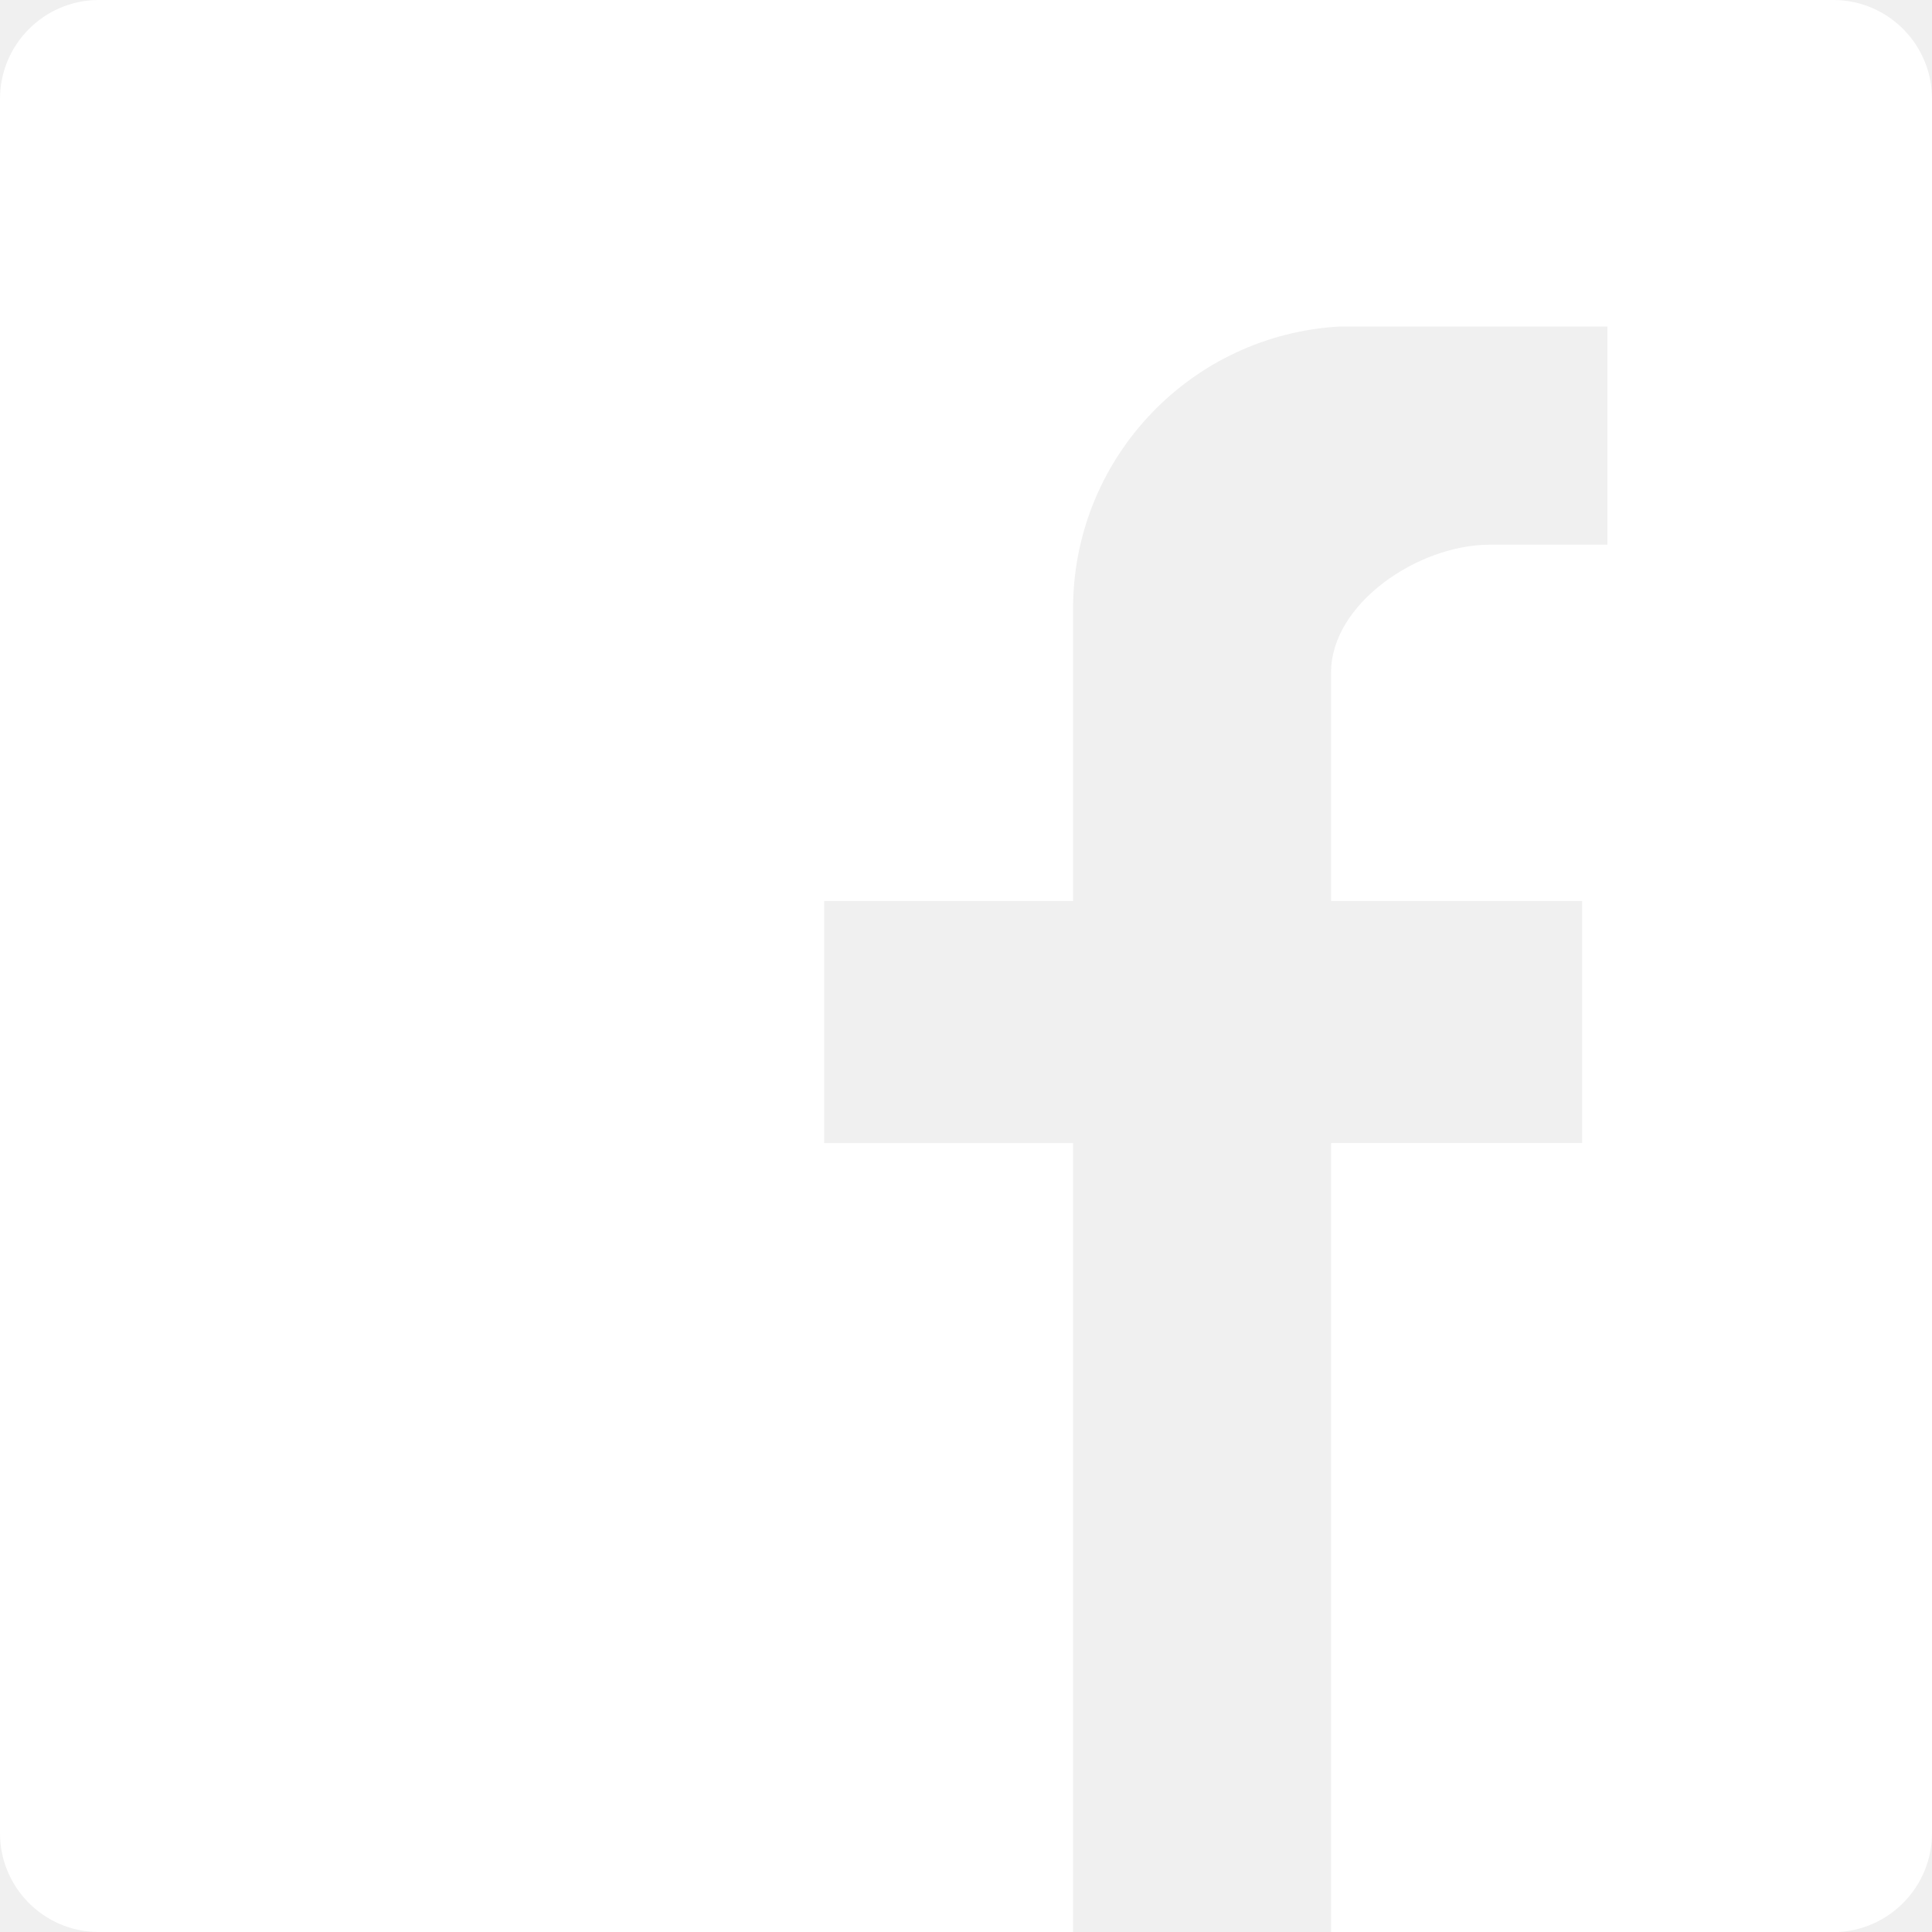
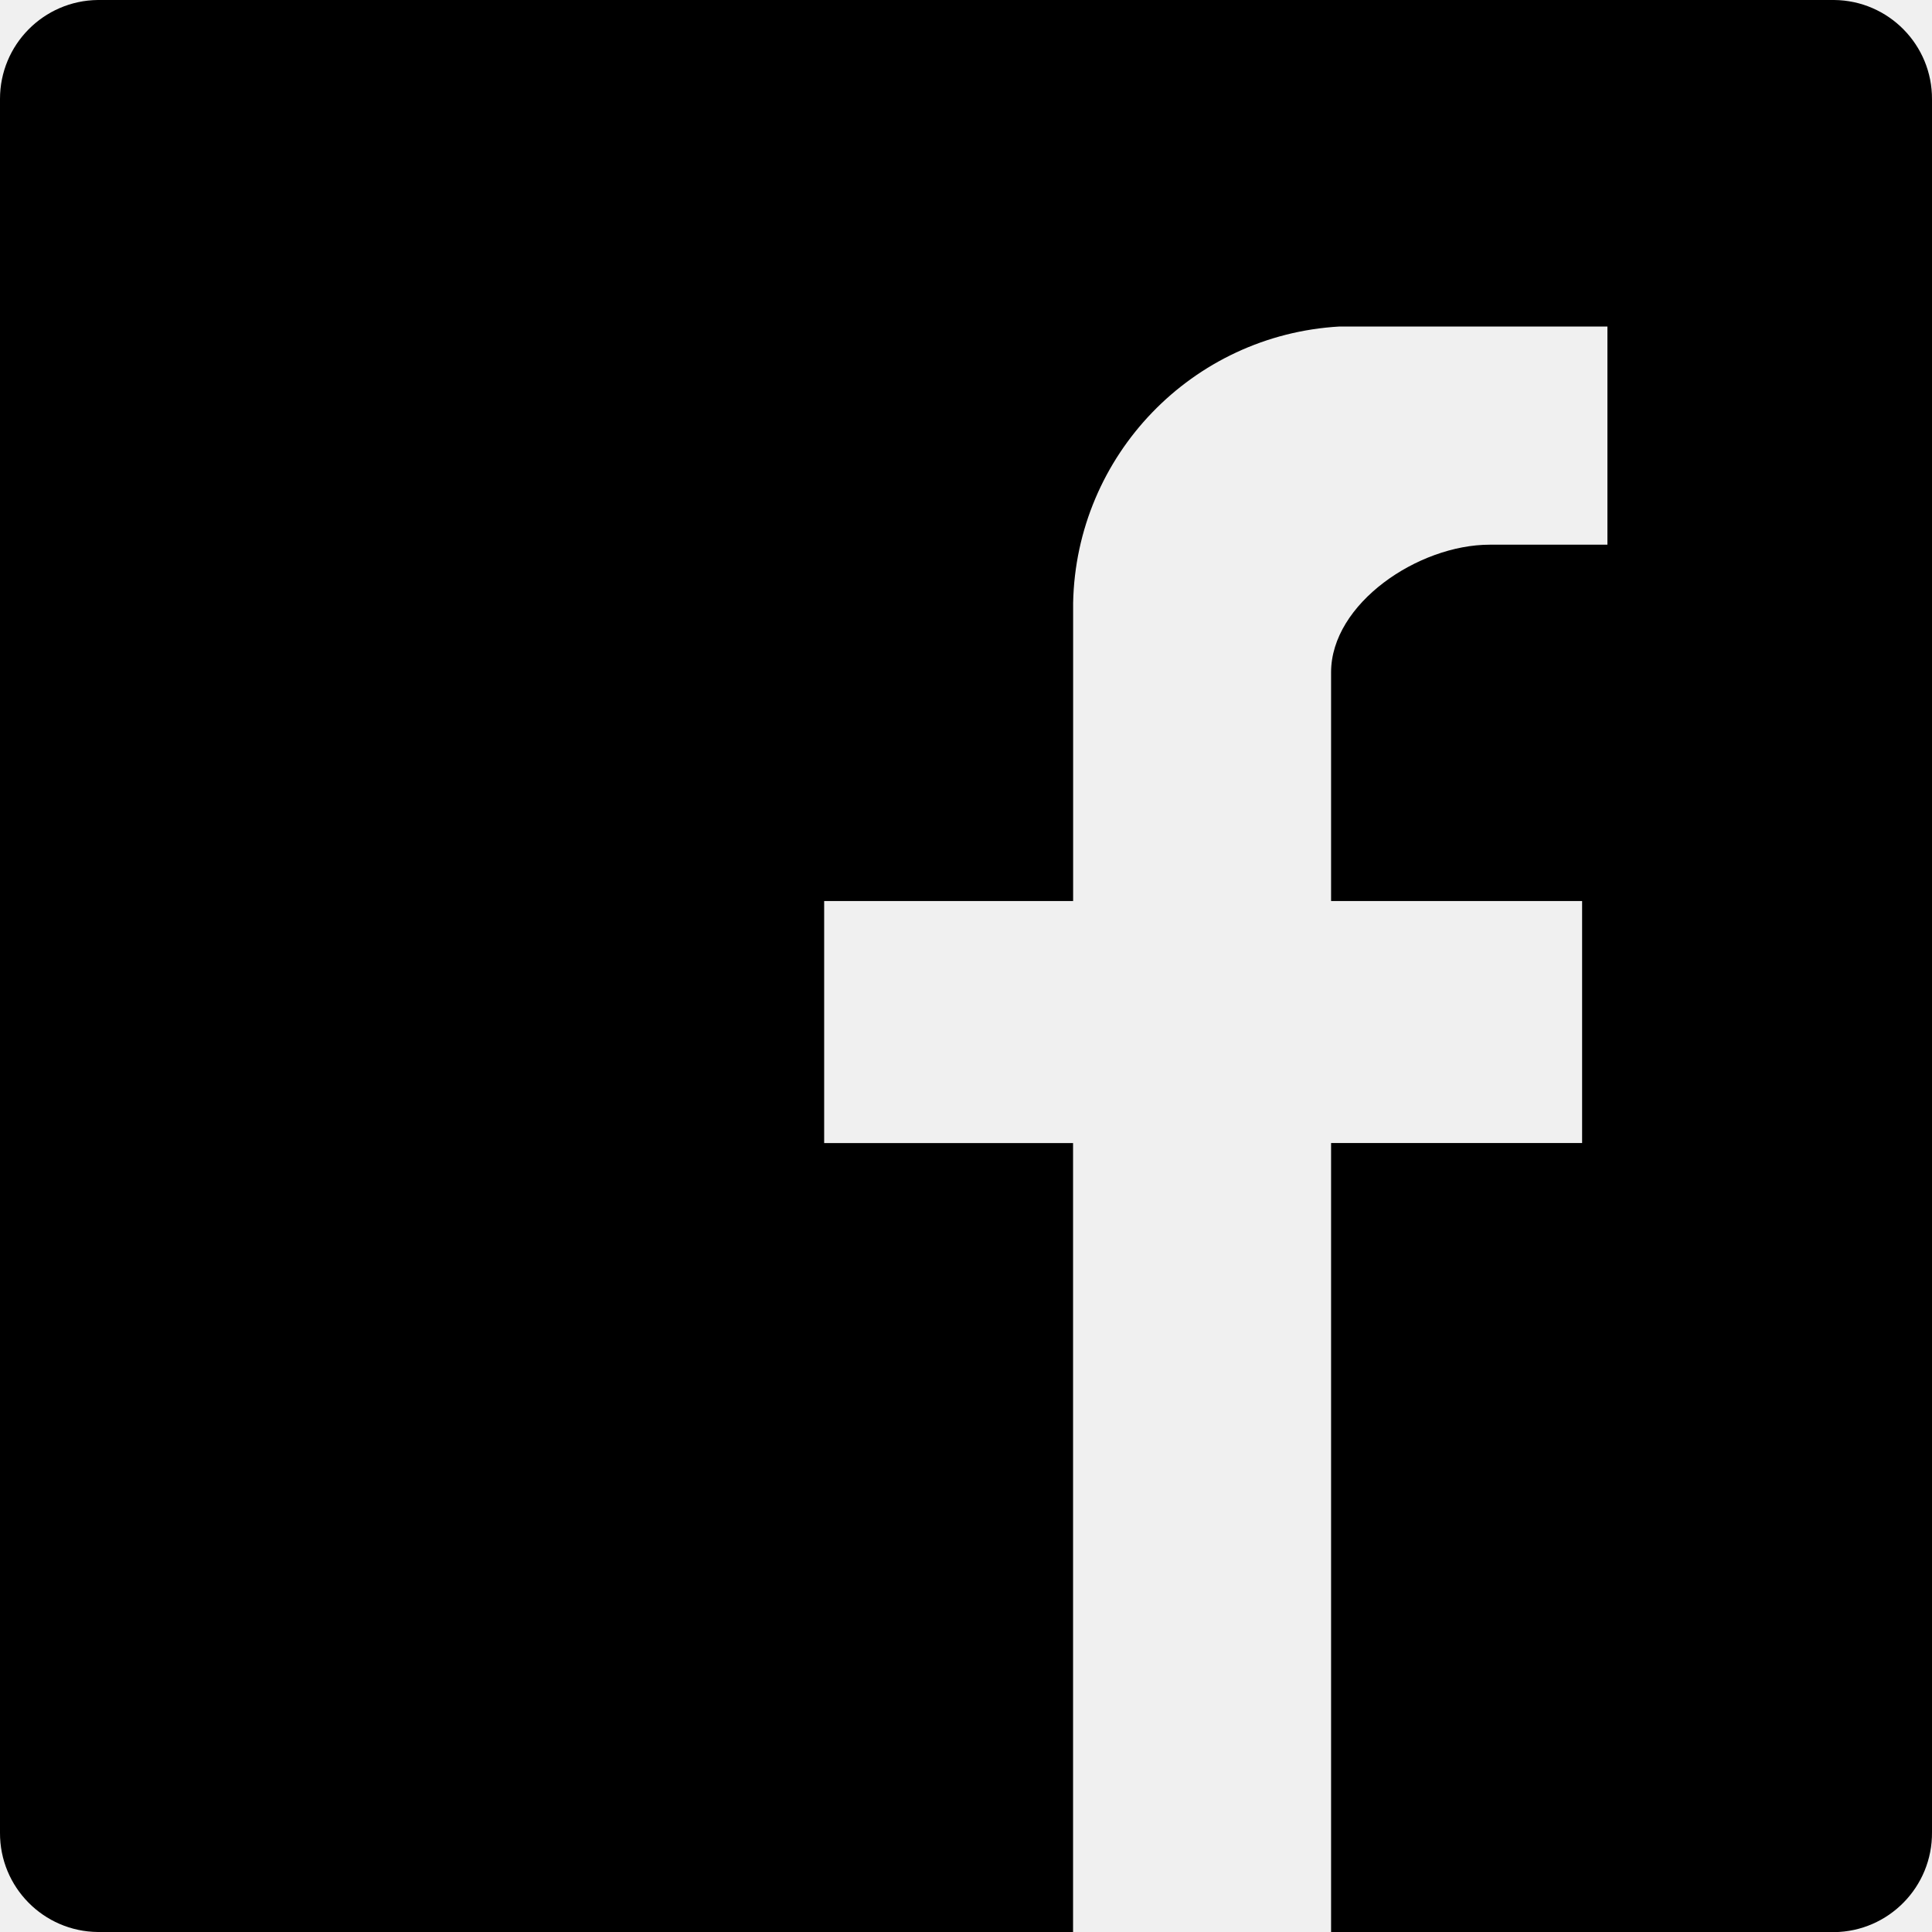
<svg xmlns="http://www.w3.org/2000/svg" width="29" height="29" viewBox="0 0 29 29">
-   <defs>
-     <style>.a{fill:#fff;}</style>
-   </defs>
  <path class="a" d="M83.32,62.981V88.992a1.487,1.487,0,0,1-1.47,1.5H74.3V78.647h3.768V75.015H74.3V71.582c0-1.033,1.309-1.916,2.381-1.916h1.767V66.391h-4.02a4.241,4.241,0,0,0-4,4.149v4.475H66.691v3.633h3.736V90.49H55.79A1.483,1.483,0,0,1,54.32,89V62.977a1.485,1.485,0,0,1,1.47-1.487H81.85a1.483,1.483,0,0,1,1.47,1.491Z" transform="translate(-54.32 -61.49)" />
</svg>
